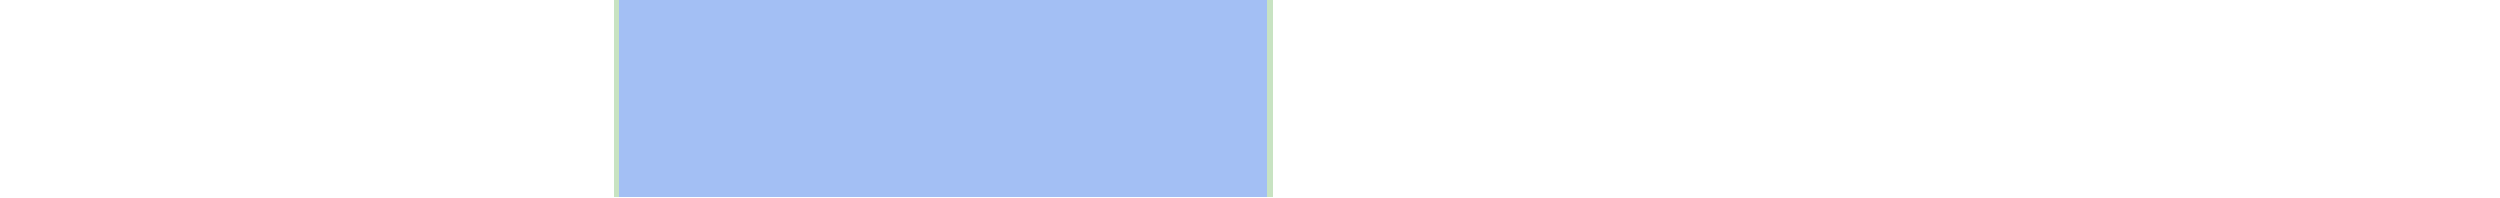
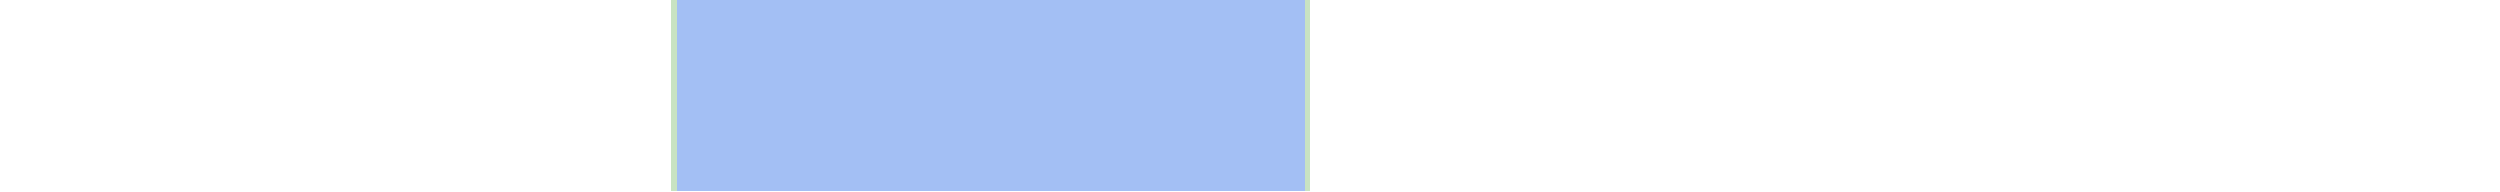
- <svg xmlns="http://www.w3.org/2000/svg" viewBox="0 0 444 35" shape-rendering="crispEdges">
-   <rect y="0" x="109" width="117" height="35" fill="#a3bff4" />
-   <rect y="0" x="109" width="1" height="35" fill="#c8e3c2" />
-   <rect y="0" x="225" width="1" height="35" fill="#c8e3c2" />
+ <svg xmlns="http://www.w3.org/2000/svg" viewBox="0 0 458 35" shape-rendering="crispEdges">
+   <rect y="0" x="123" width="117" height="35" fill="#a3bff4" />
+   <rect y="0" x="123" width="1" height="35" fill="#c8e3c2" />
+   <rect y="0" x="239" width="1" height="35" fill="#c8e3c2" />
</svg>
